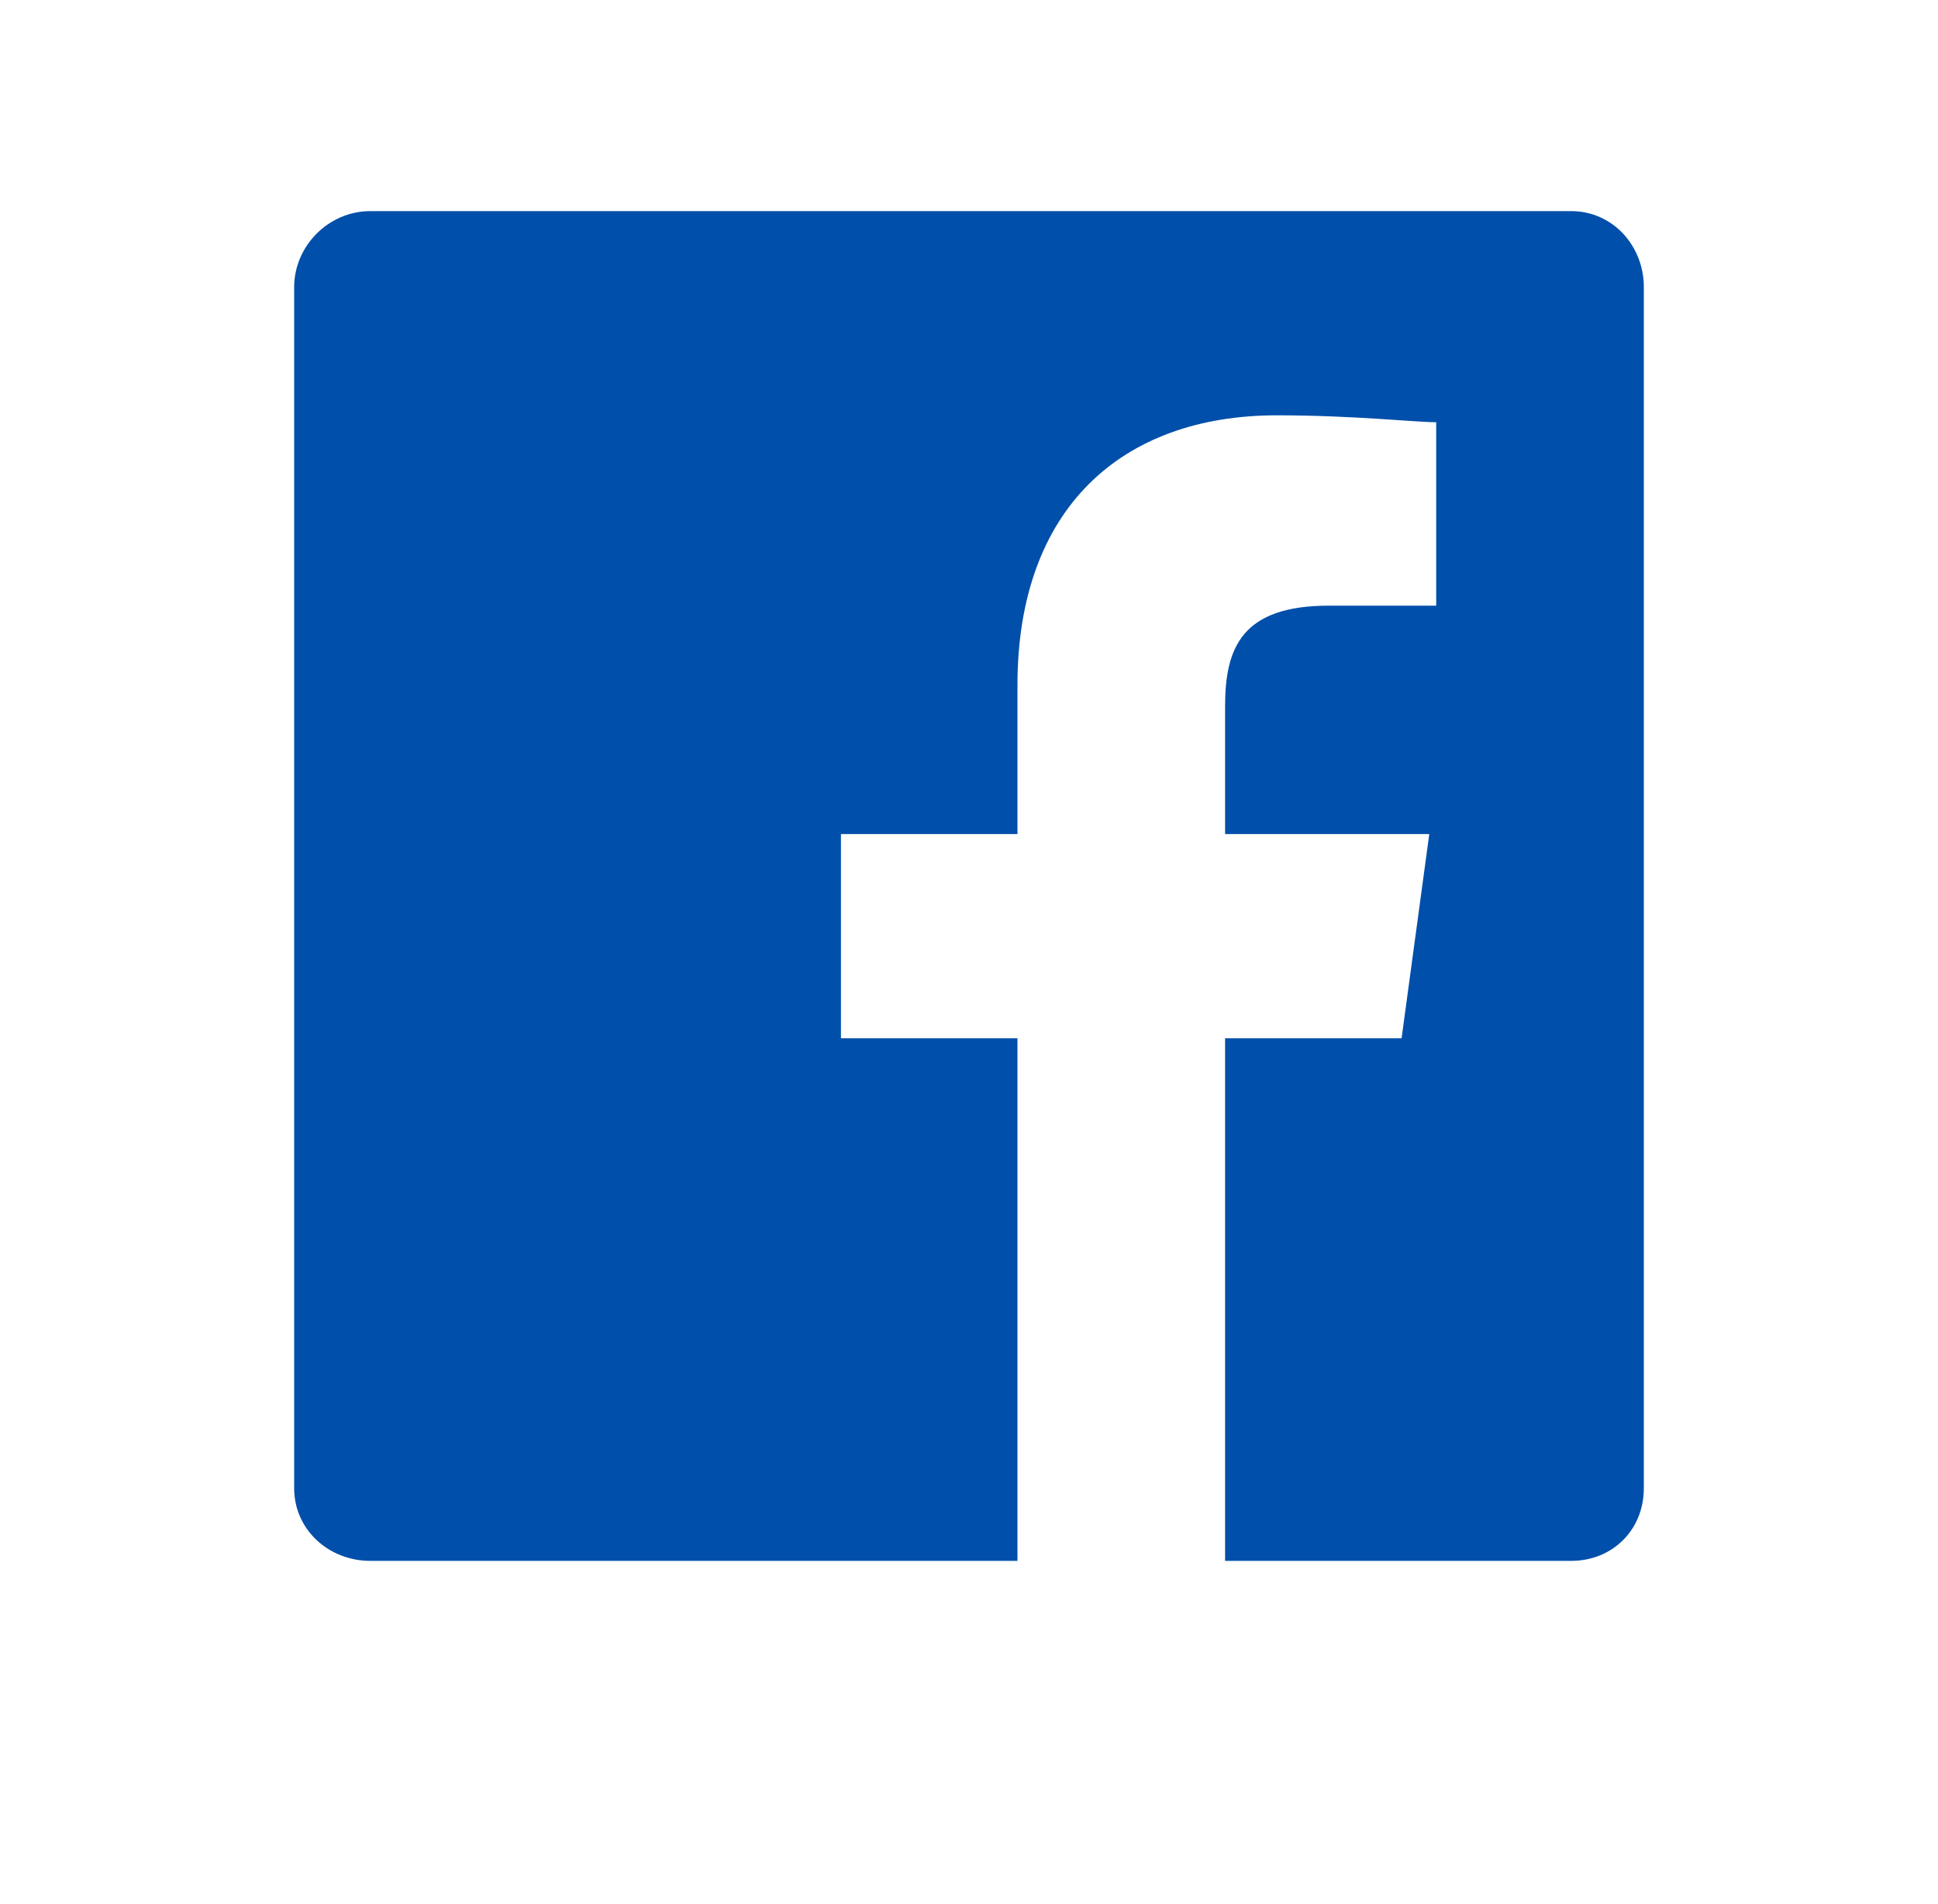
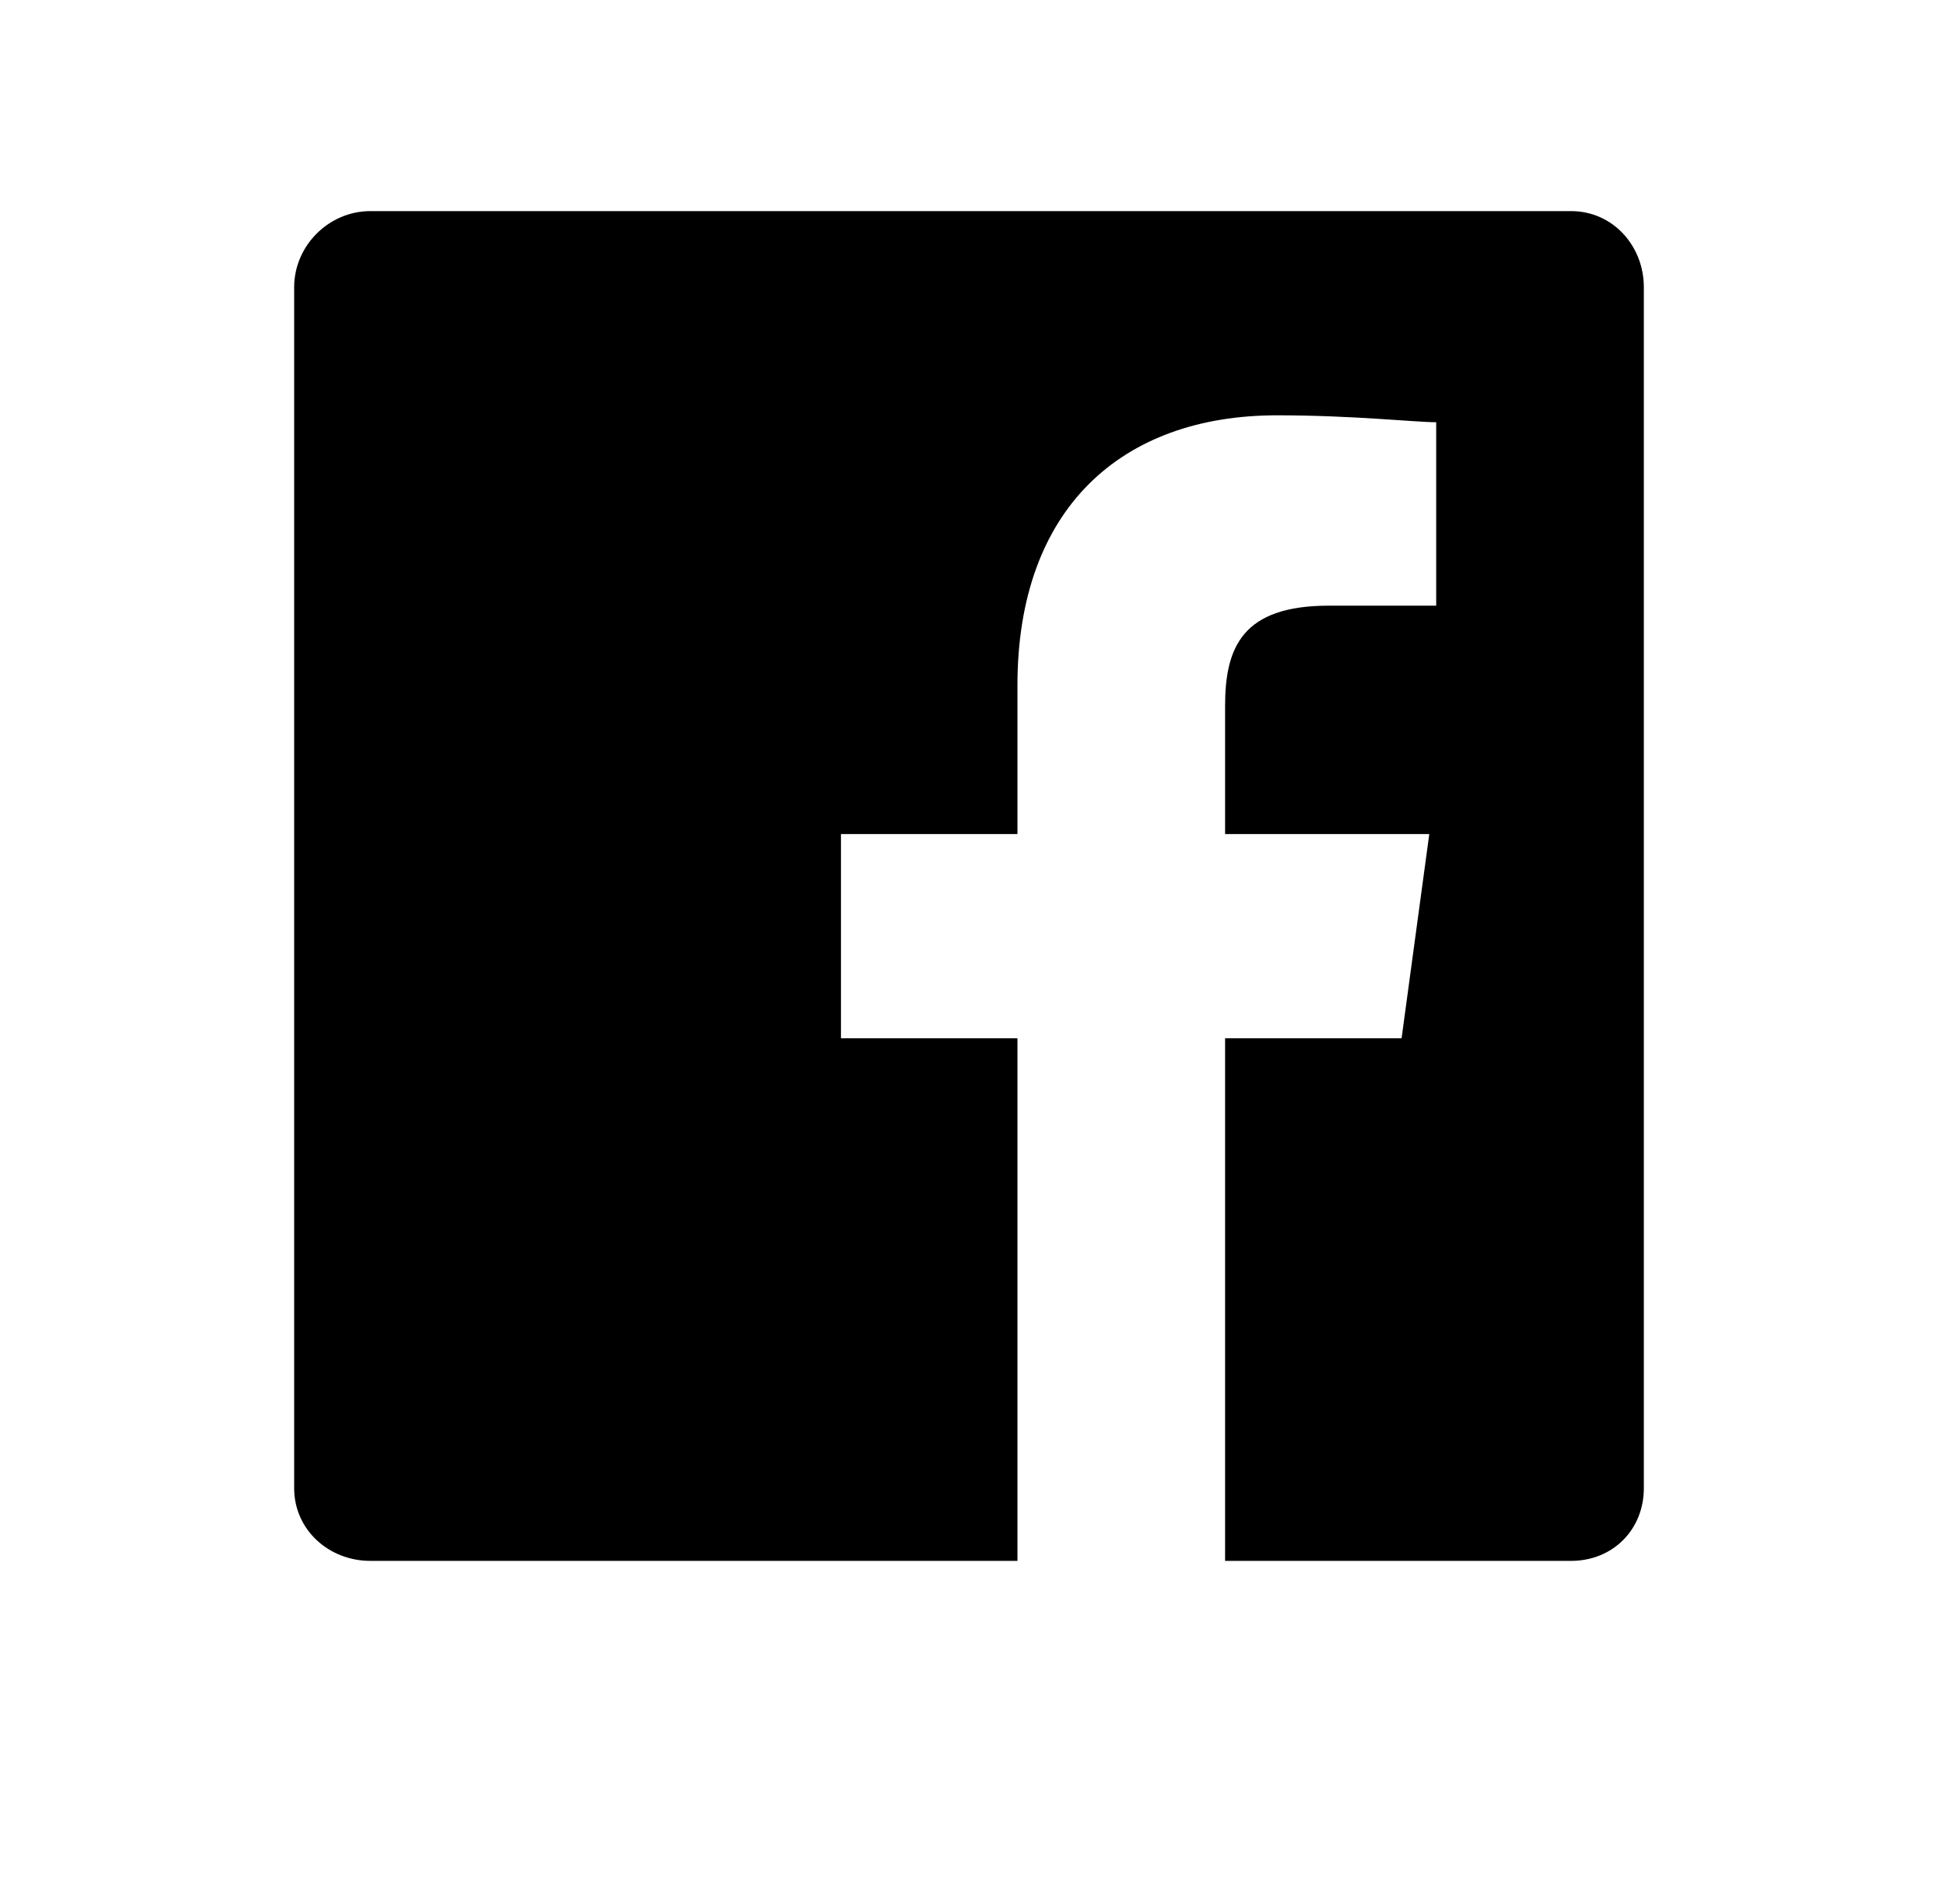
<svg xmlns="http://www.w3.org/2000/svg" width="56" height="55" viewBox="0 0 56 55">
  <defs>
    <filter x="-50" y="-50" width="200" height="200" filterUnits="objectBoundingBox">
      <feOffset dx="0" dy="2" in="SourceAlpha" result="shadowOffsetOuter1" />
      <feGaussianBlur stdDeviation="4" in="shadowOffsetOuter1" result="shadowBlurOuter1" />
      <feComposite in="shadowBlurOuter1" in2="SourceAlpha" operator="out" result="shadowBlurOuter1" />
      <feColorMatrix values="0 0 0 0 0   0 0 0 0 0   0 0 0 0 0  0 0 0 0.5 0" type="matrix" in="shadowBlurOuter1" result="shadowMatrixOuter1" />
      <feMerge>
        <feMergeNode in="shadowMatrixOuter1" />
        <feMergeNode in="SourceGraphic" />
      </feMerge>
    </filter>
    <filter x="-50" y="-50" width="200" height="200" filterUnits="objectBoundingBox" id="filter-2">
      <feGaussianBlur stdDeviation="0" in="SourceGraphic" />
    </filter>
  </defs>
  <g fill="none">
-     <g class="fb" fill="#0250AA">
+     <g fill="#000" class="ampstart-icon ampstart-icon-fb">
      <g filter="url(#filter-2)">
        <path d="M47.5 43C47.5 44.2 46.6 45.1 45.4 45.1L35.4 45.1 35.4 30 40.5 30 41.3 24.1 35.4 24.1 35.4 20.4C35.4 18.7 35.9 17.5 38.4 17.5L41.5 17.5 41.5 12.2C40.9 12.2 39.1 12 36.9 12 32.4 12 29.4 14.7 29.4 19.8L29.4 24.1 24.3 24.1 24.3 30 29.4 30 29.4 45.1 10.7 45.1C9.5 45.1 8.5 44.2 8.5 43L8.5 8.3C8.5 7.1 9.5 6.1 10.7 6.1L45.4 6.1C46.6 6.1 47.5 7.1 47.5 8.3L47.5 43" />
      </g>
    </g>
  </g>
</svg>
